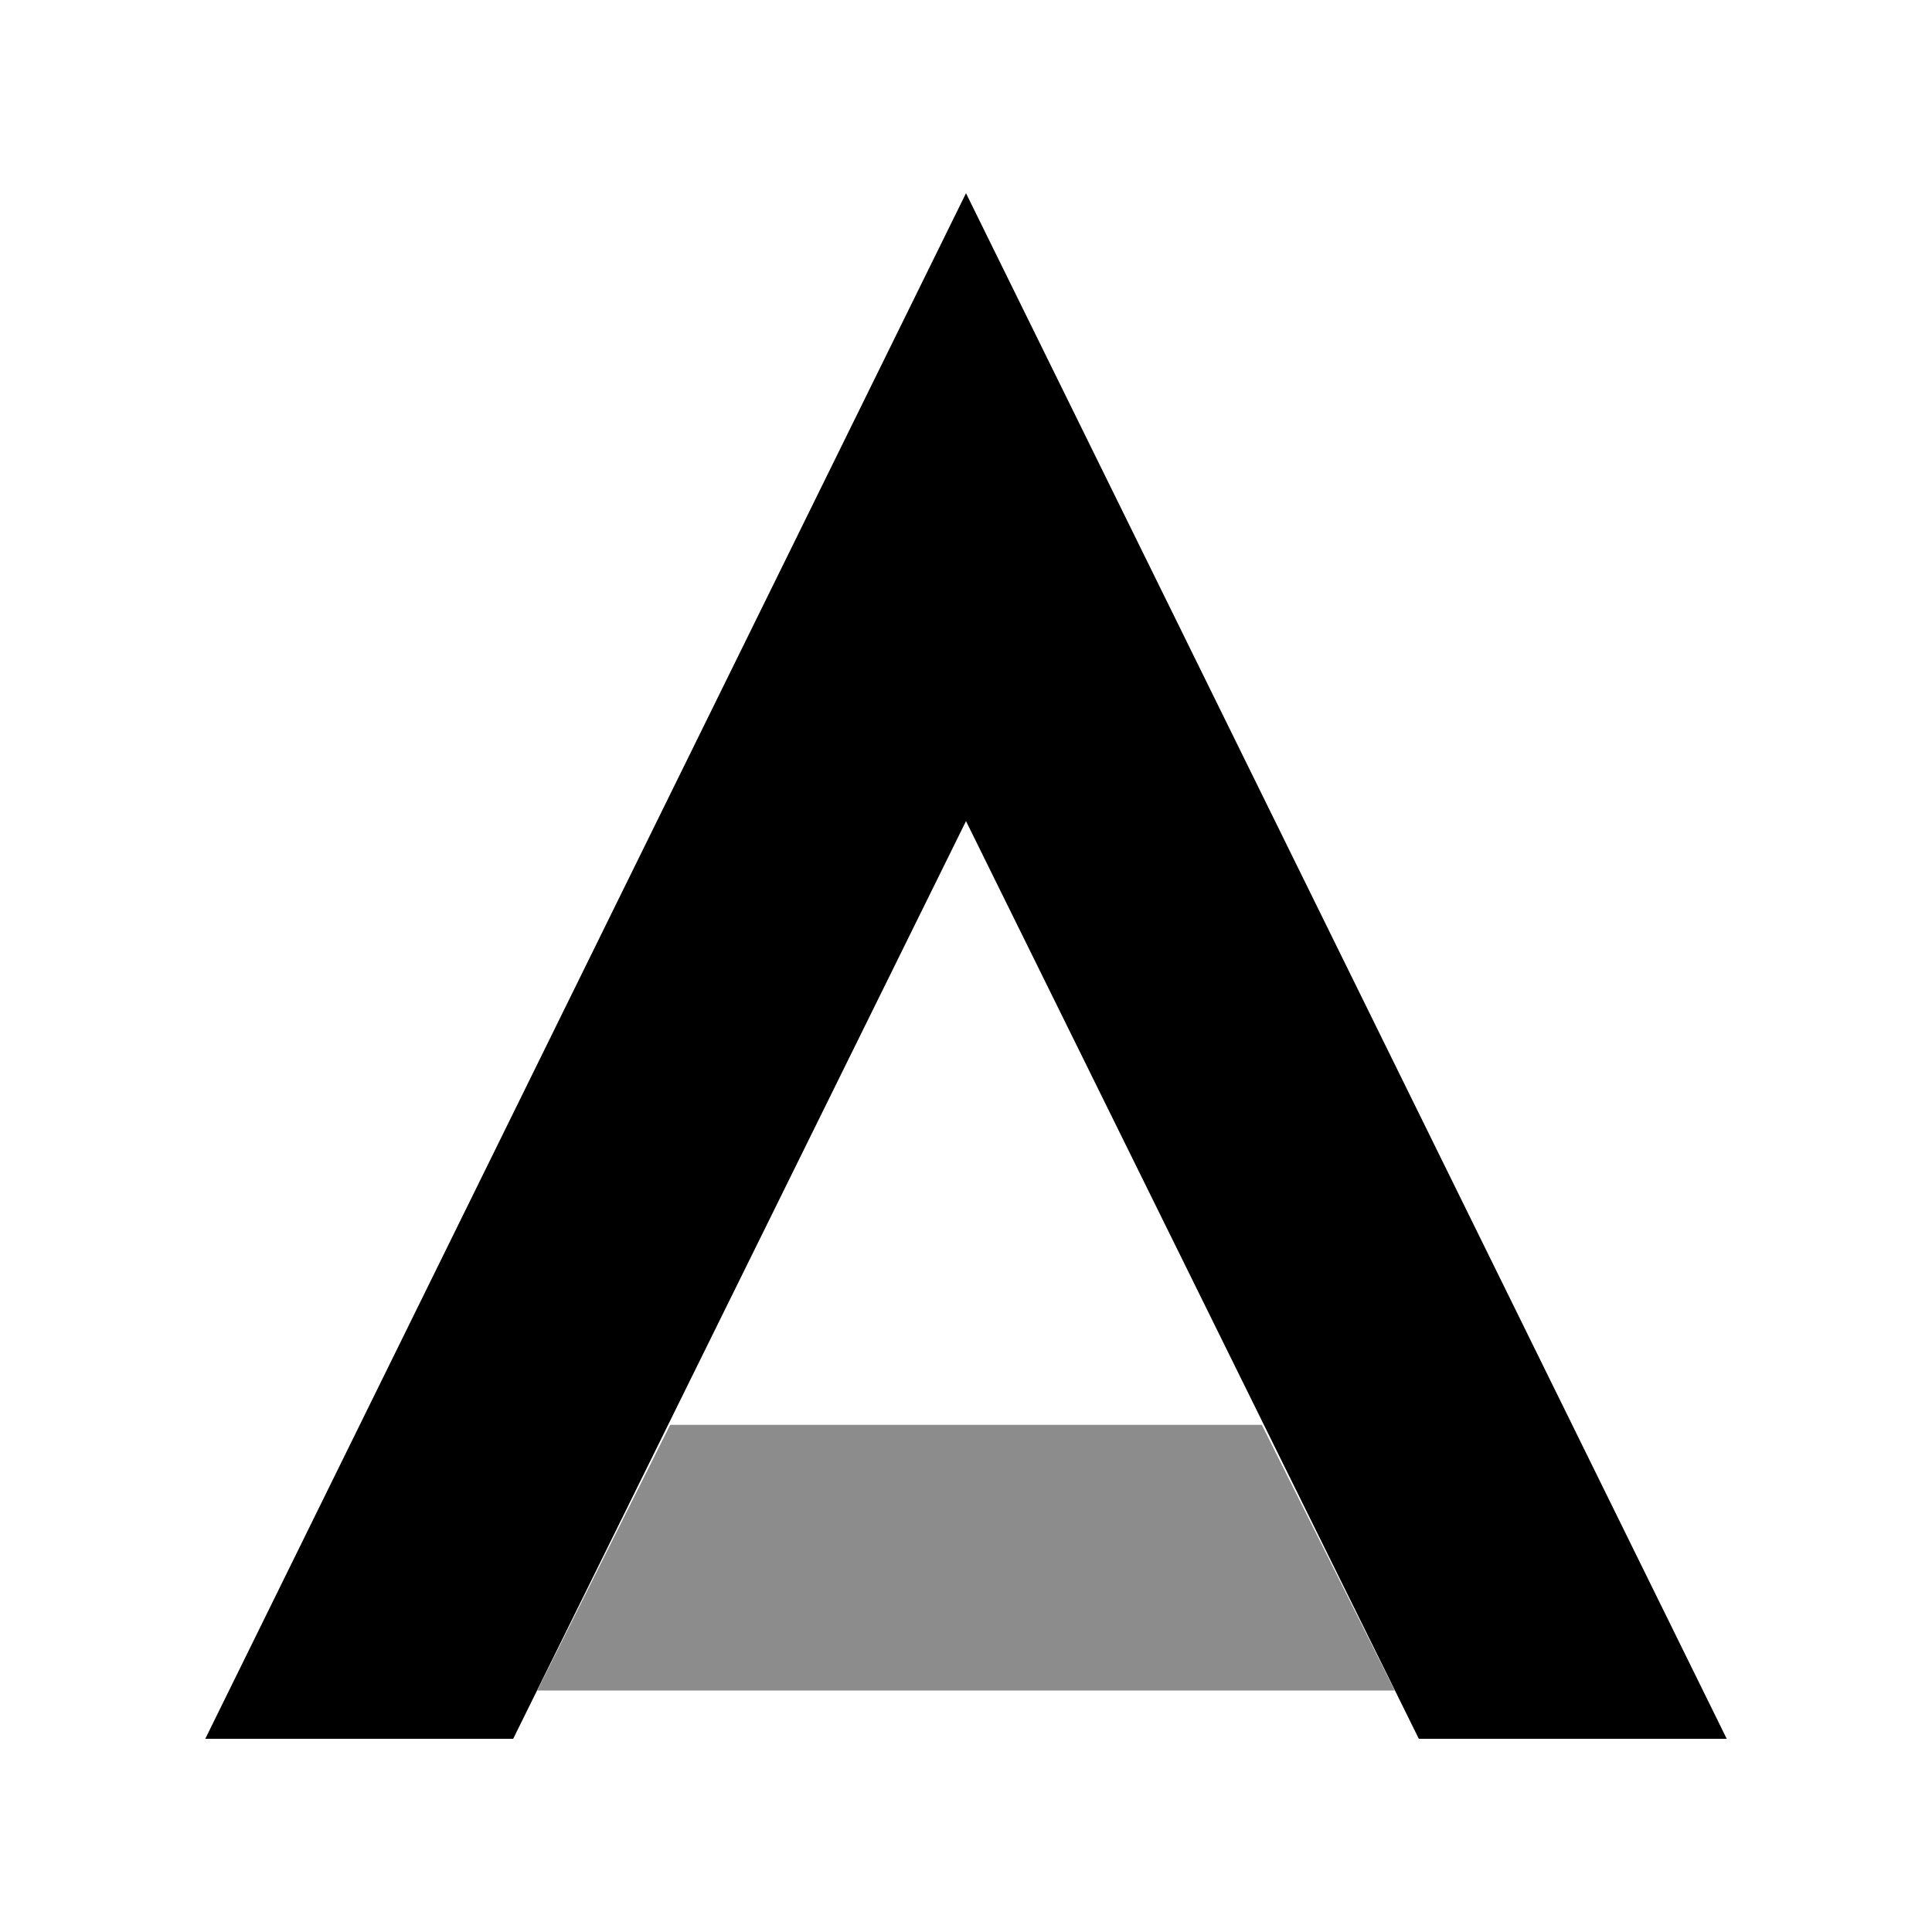
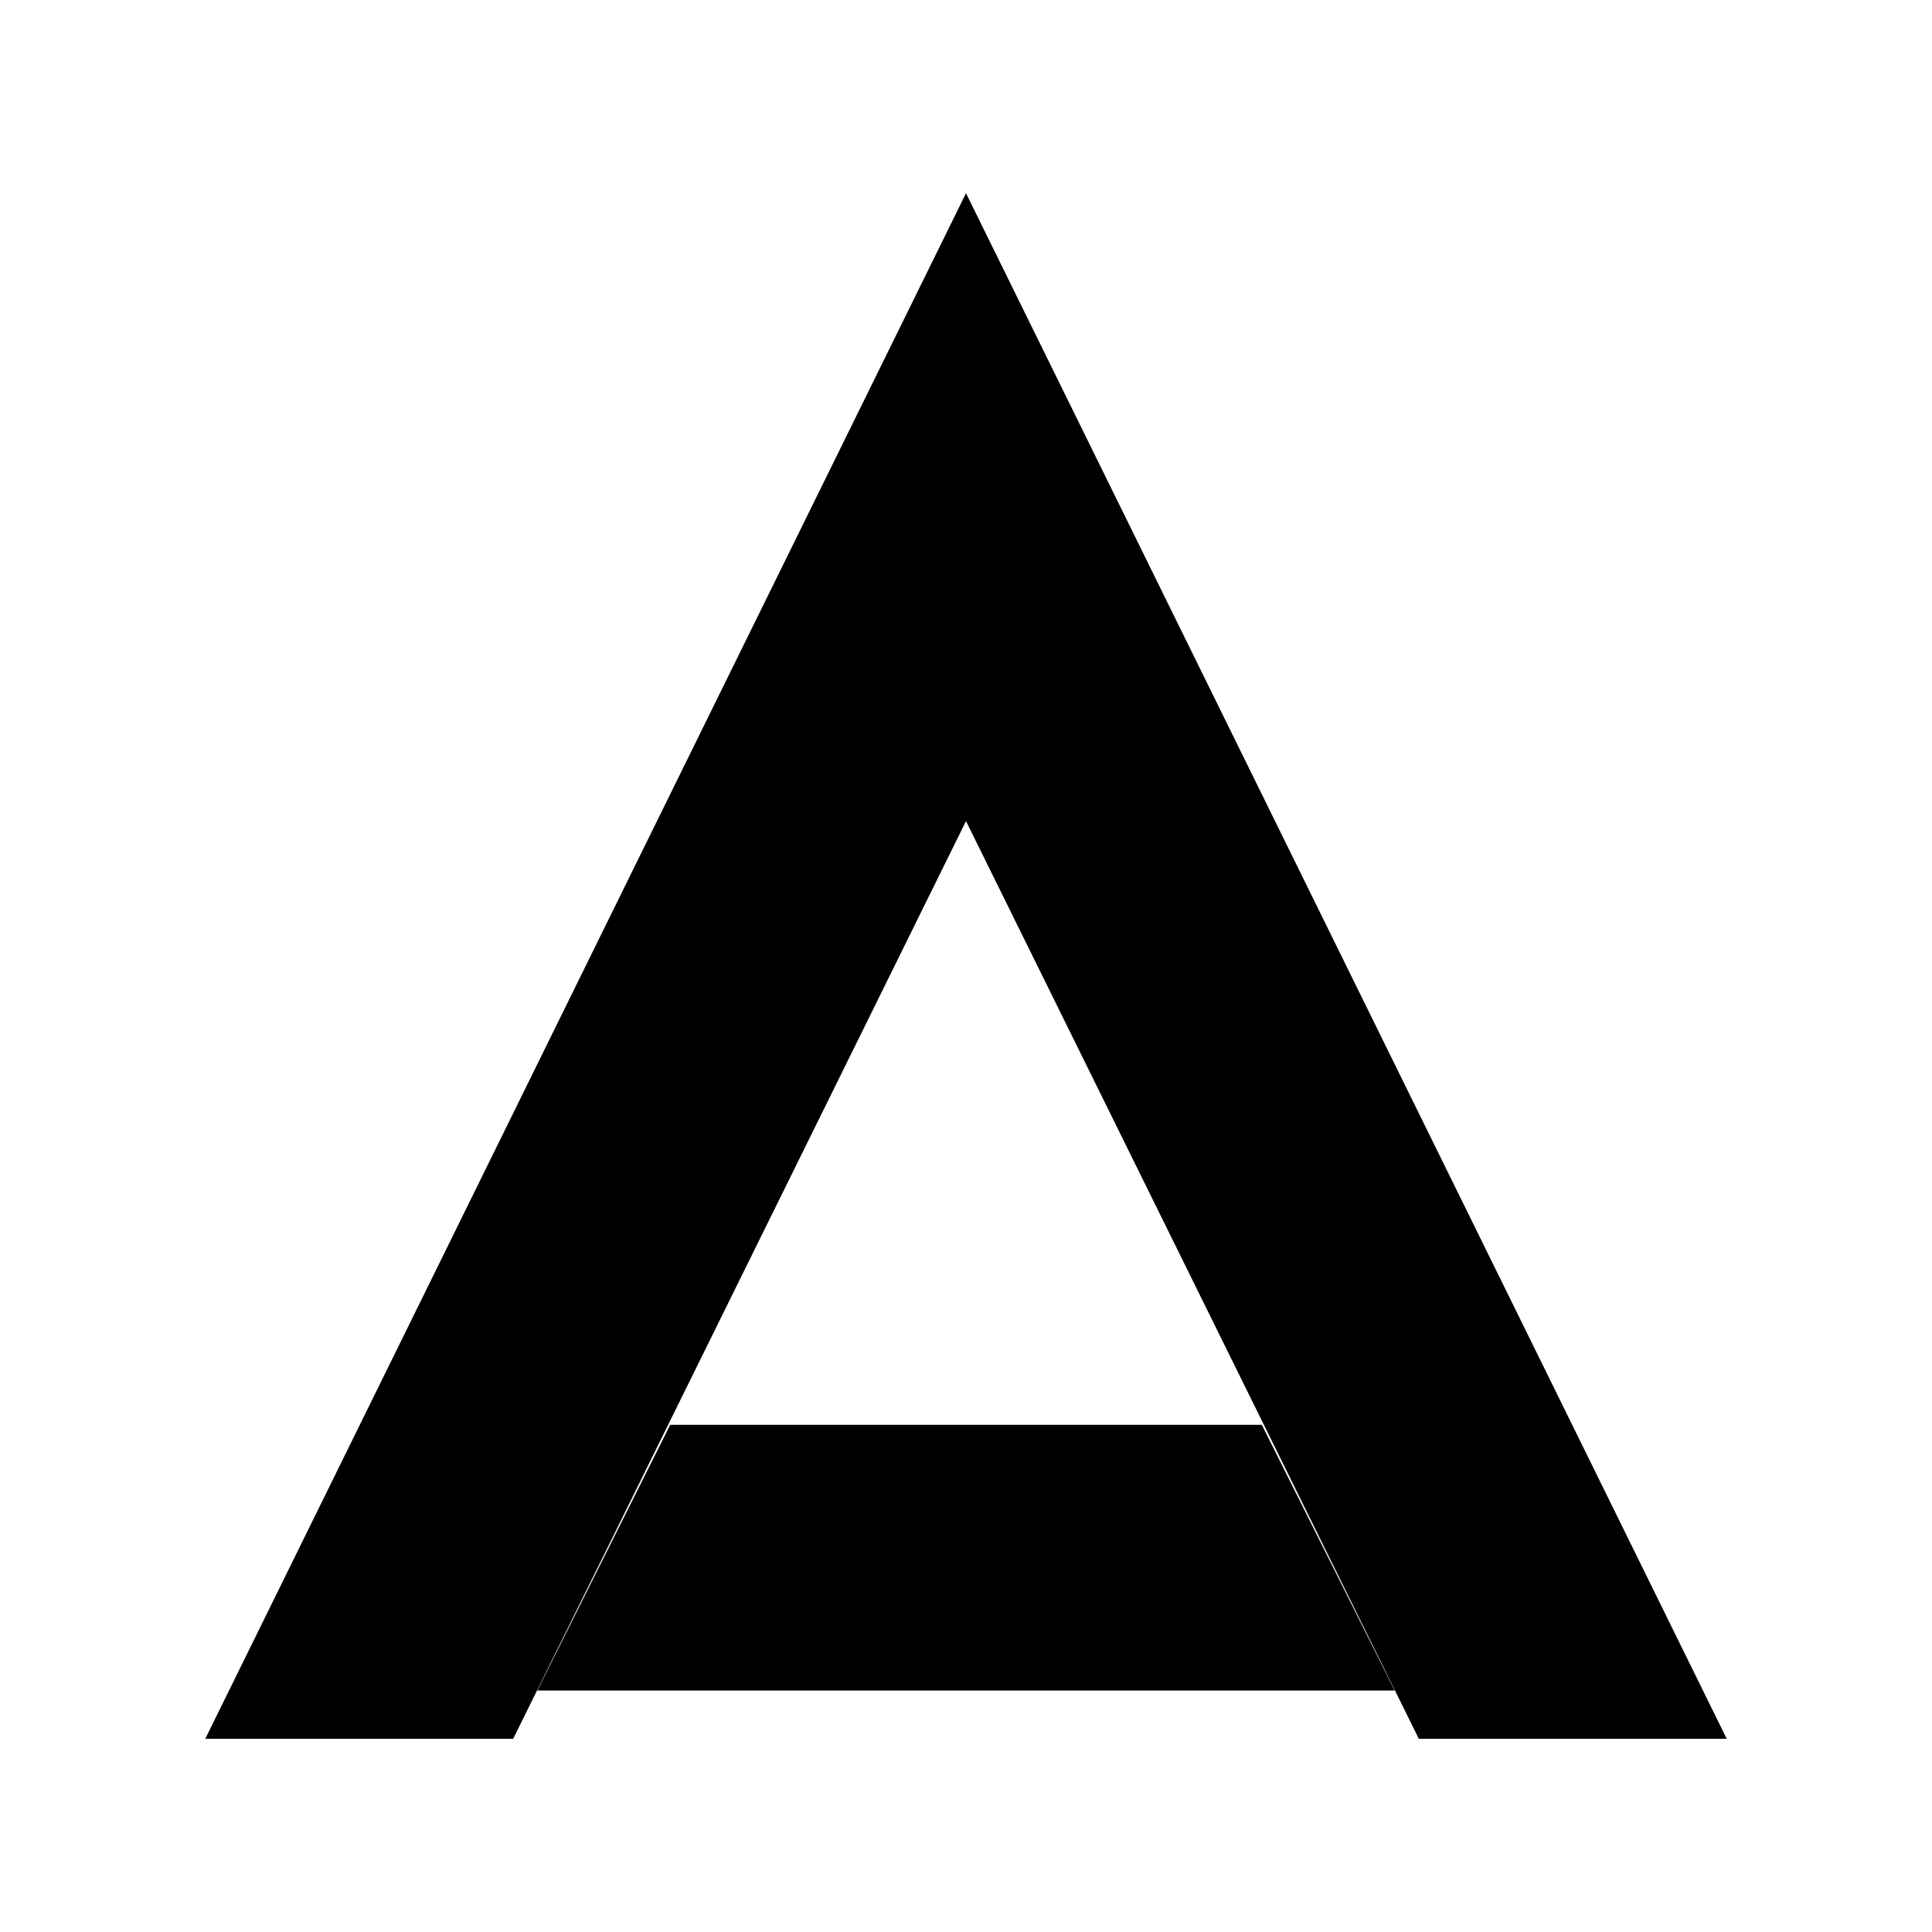
<svg xmlns="http://www.w3.org/2000/svg" viewBox="0 0 32 32" role="img" aria-label="Naviar">
-   <path fill="currentColor" d="M16 3.2 3.4 28.8h5.1L16 13.6l7.5 15.2h5.1L16 3.2Z" />
-   <path fill="currentColor" opacity=".45" d="M11.1 23.6h9.8l2.2 4.4H8.9l2.2-4.4Z" />
+   <path fill="currentColor" fill-rule="evenodd" d="M16 3.2 3.4 28.8h5.1L16 13.6l7.5 15.2h5.1L16 3.2ZM11.1 23.6h9.8l2.2 4.4H8.9l2.2-4.4Z" />
</svg>
